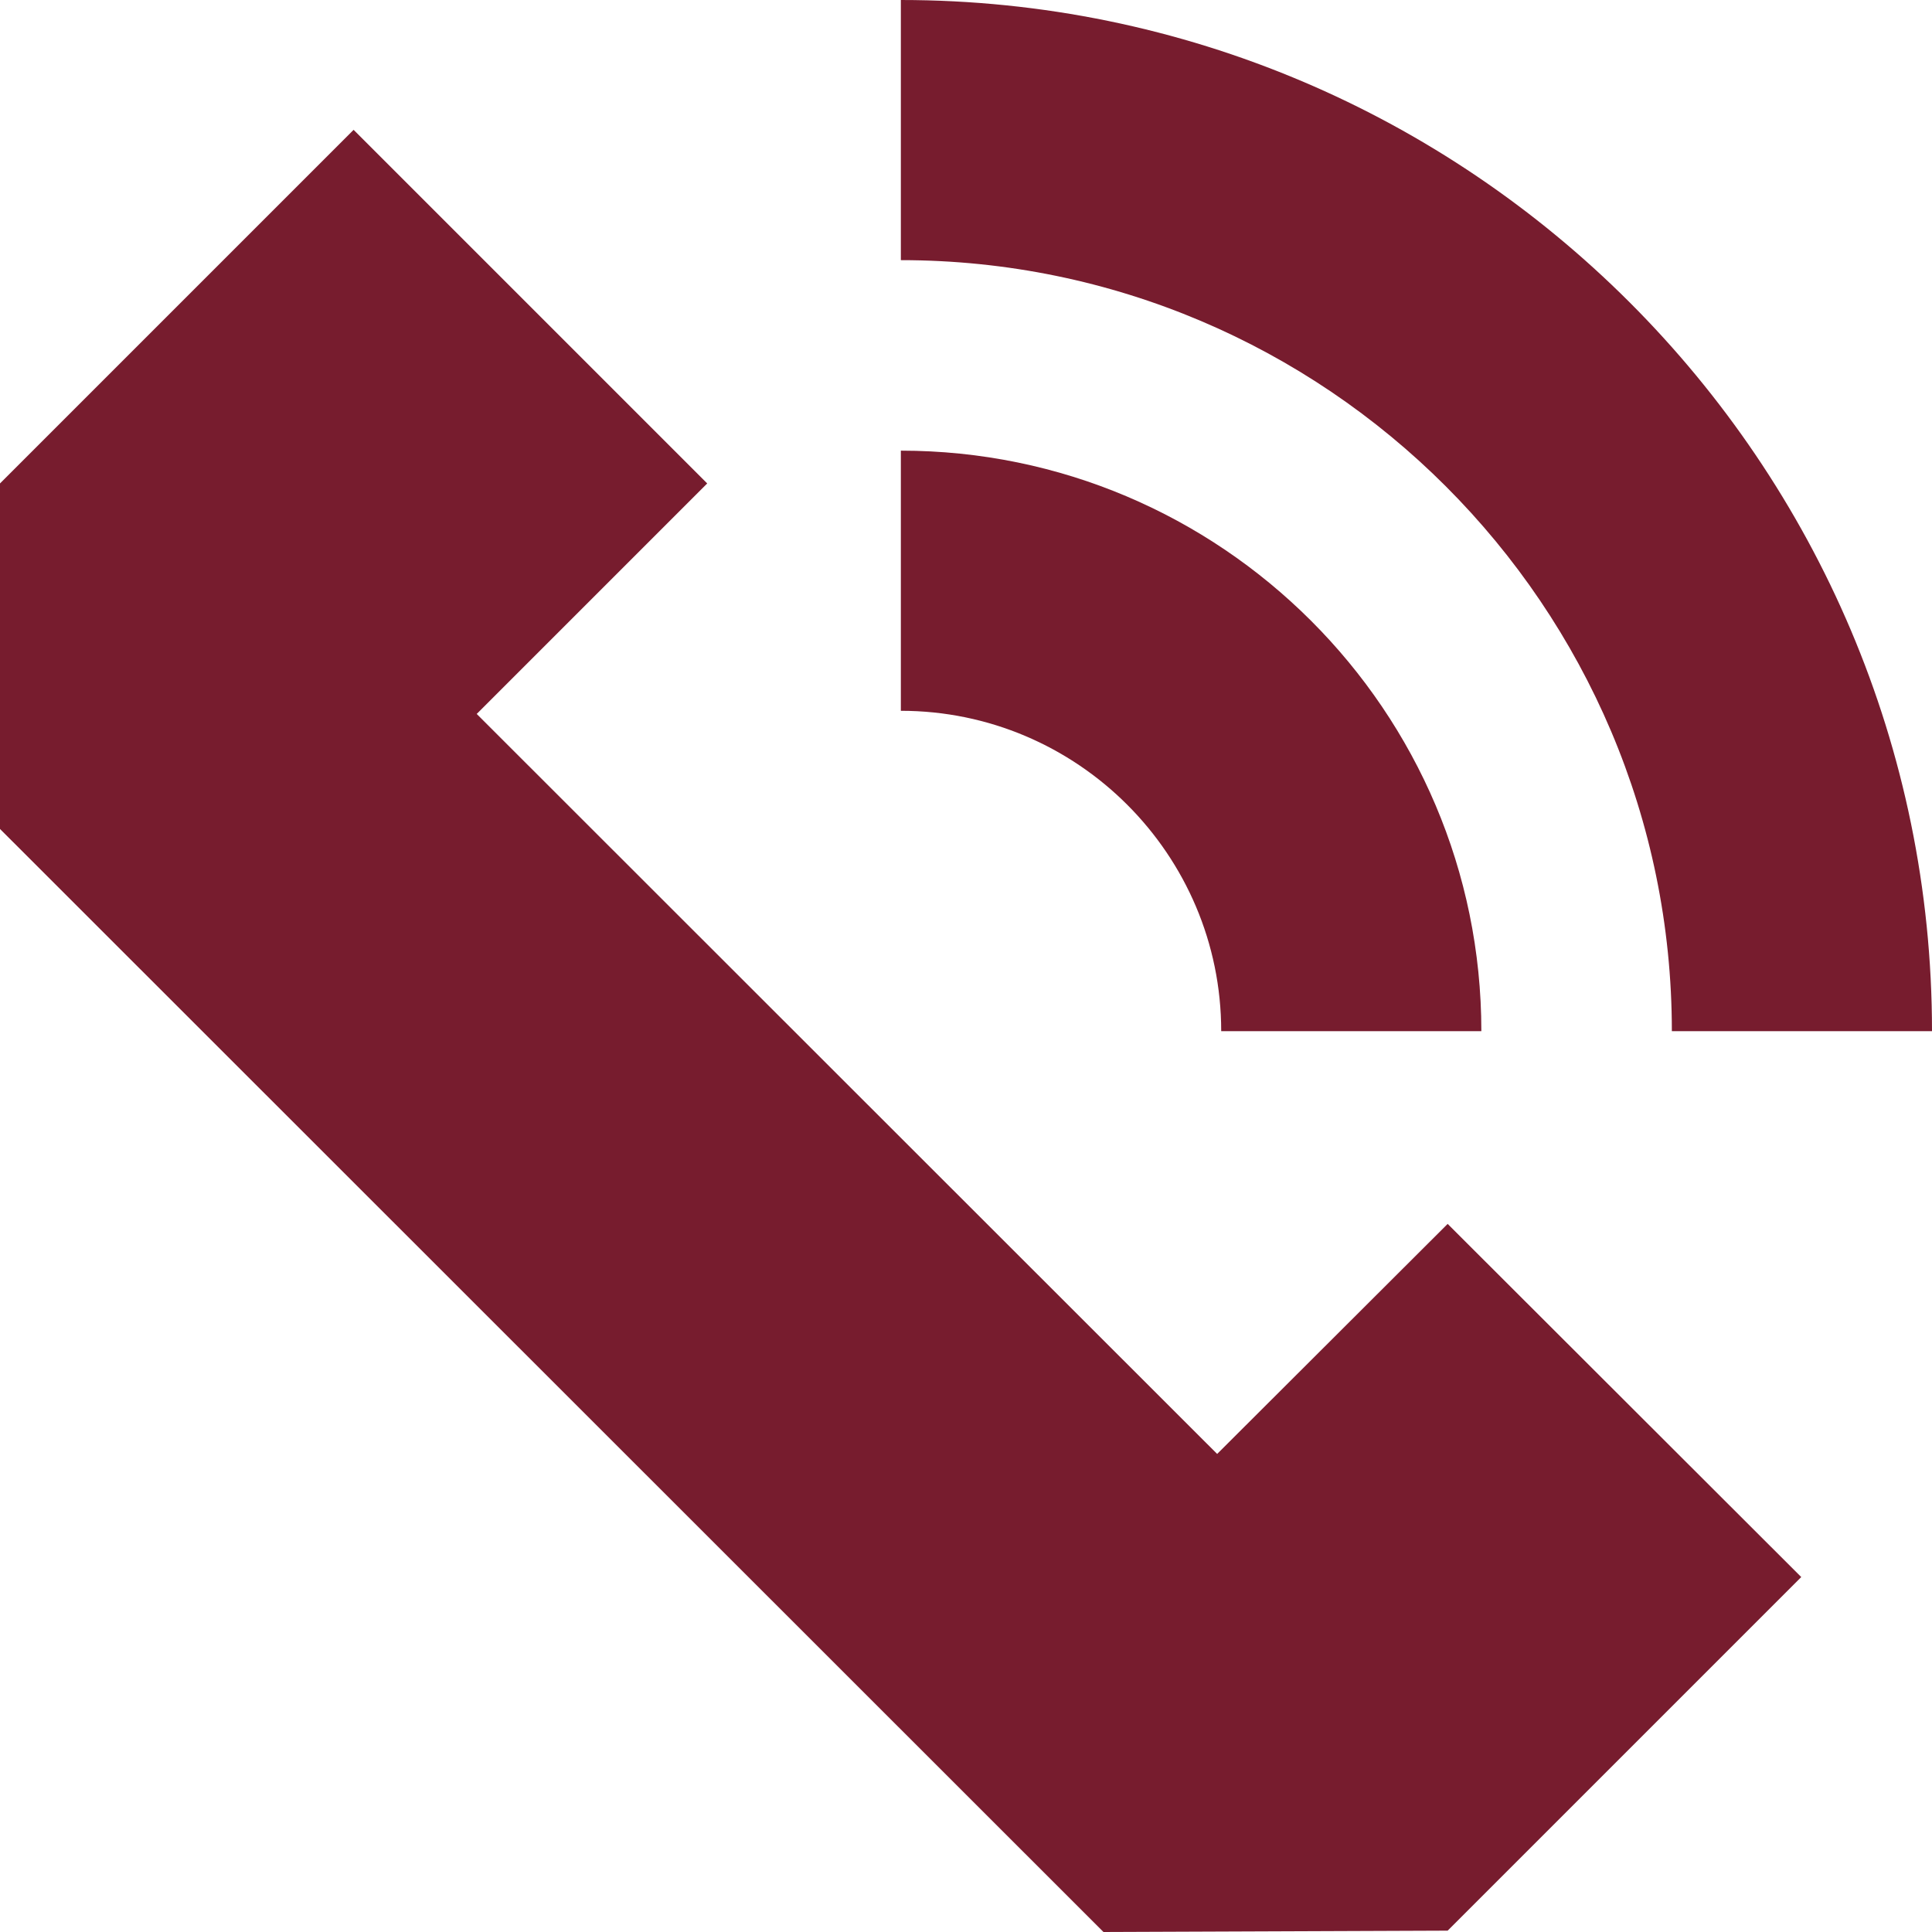
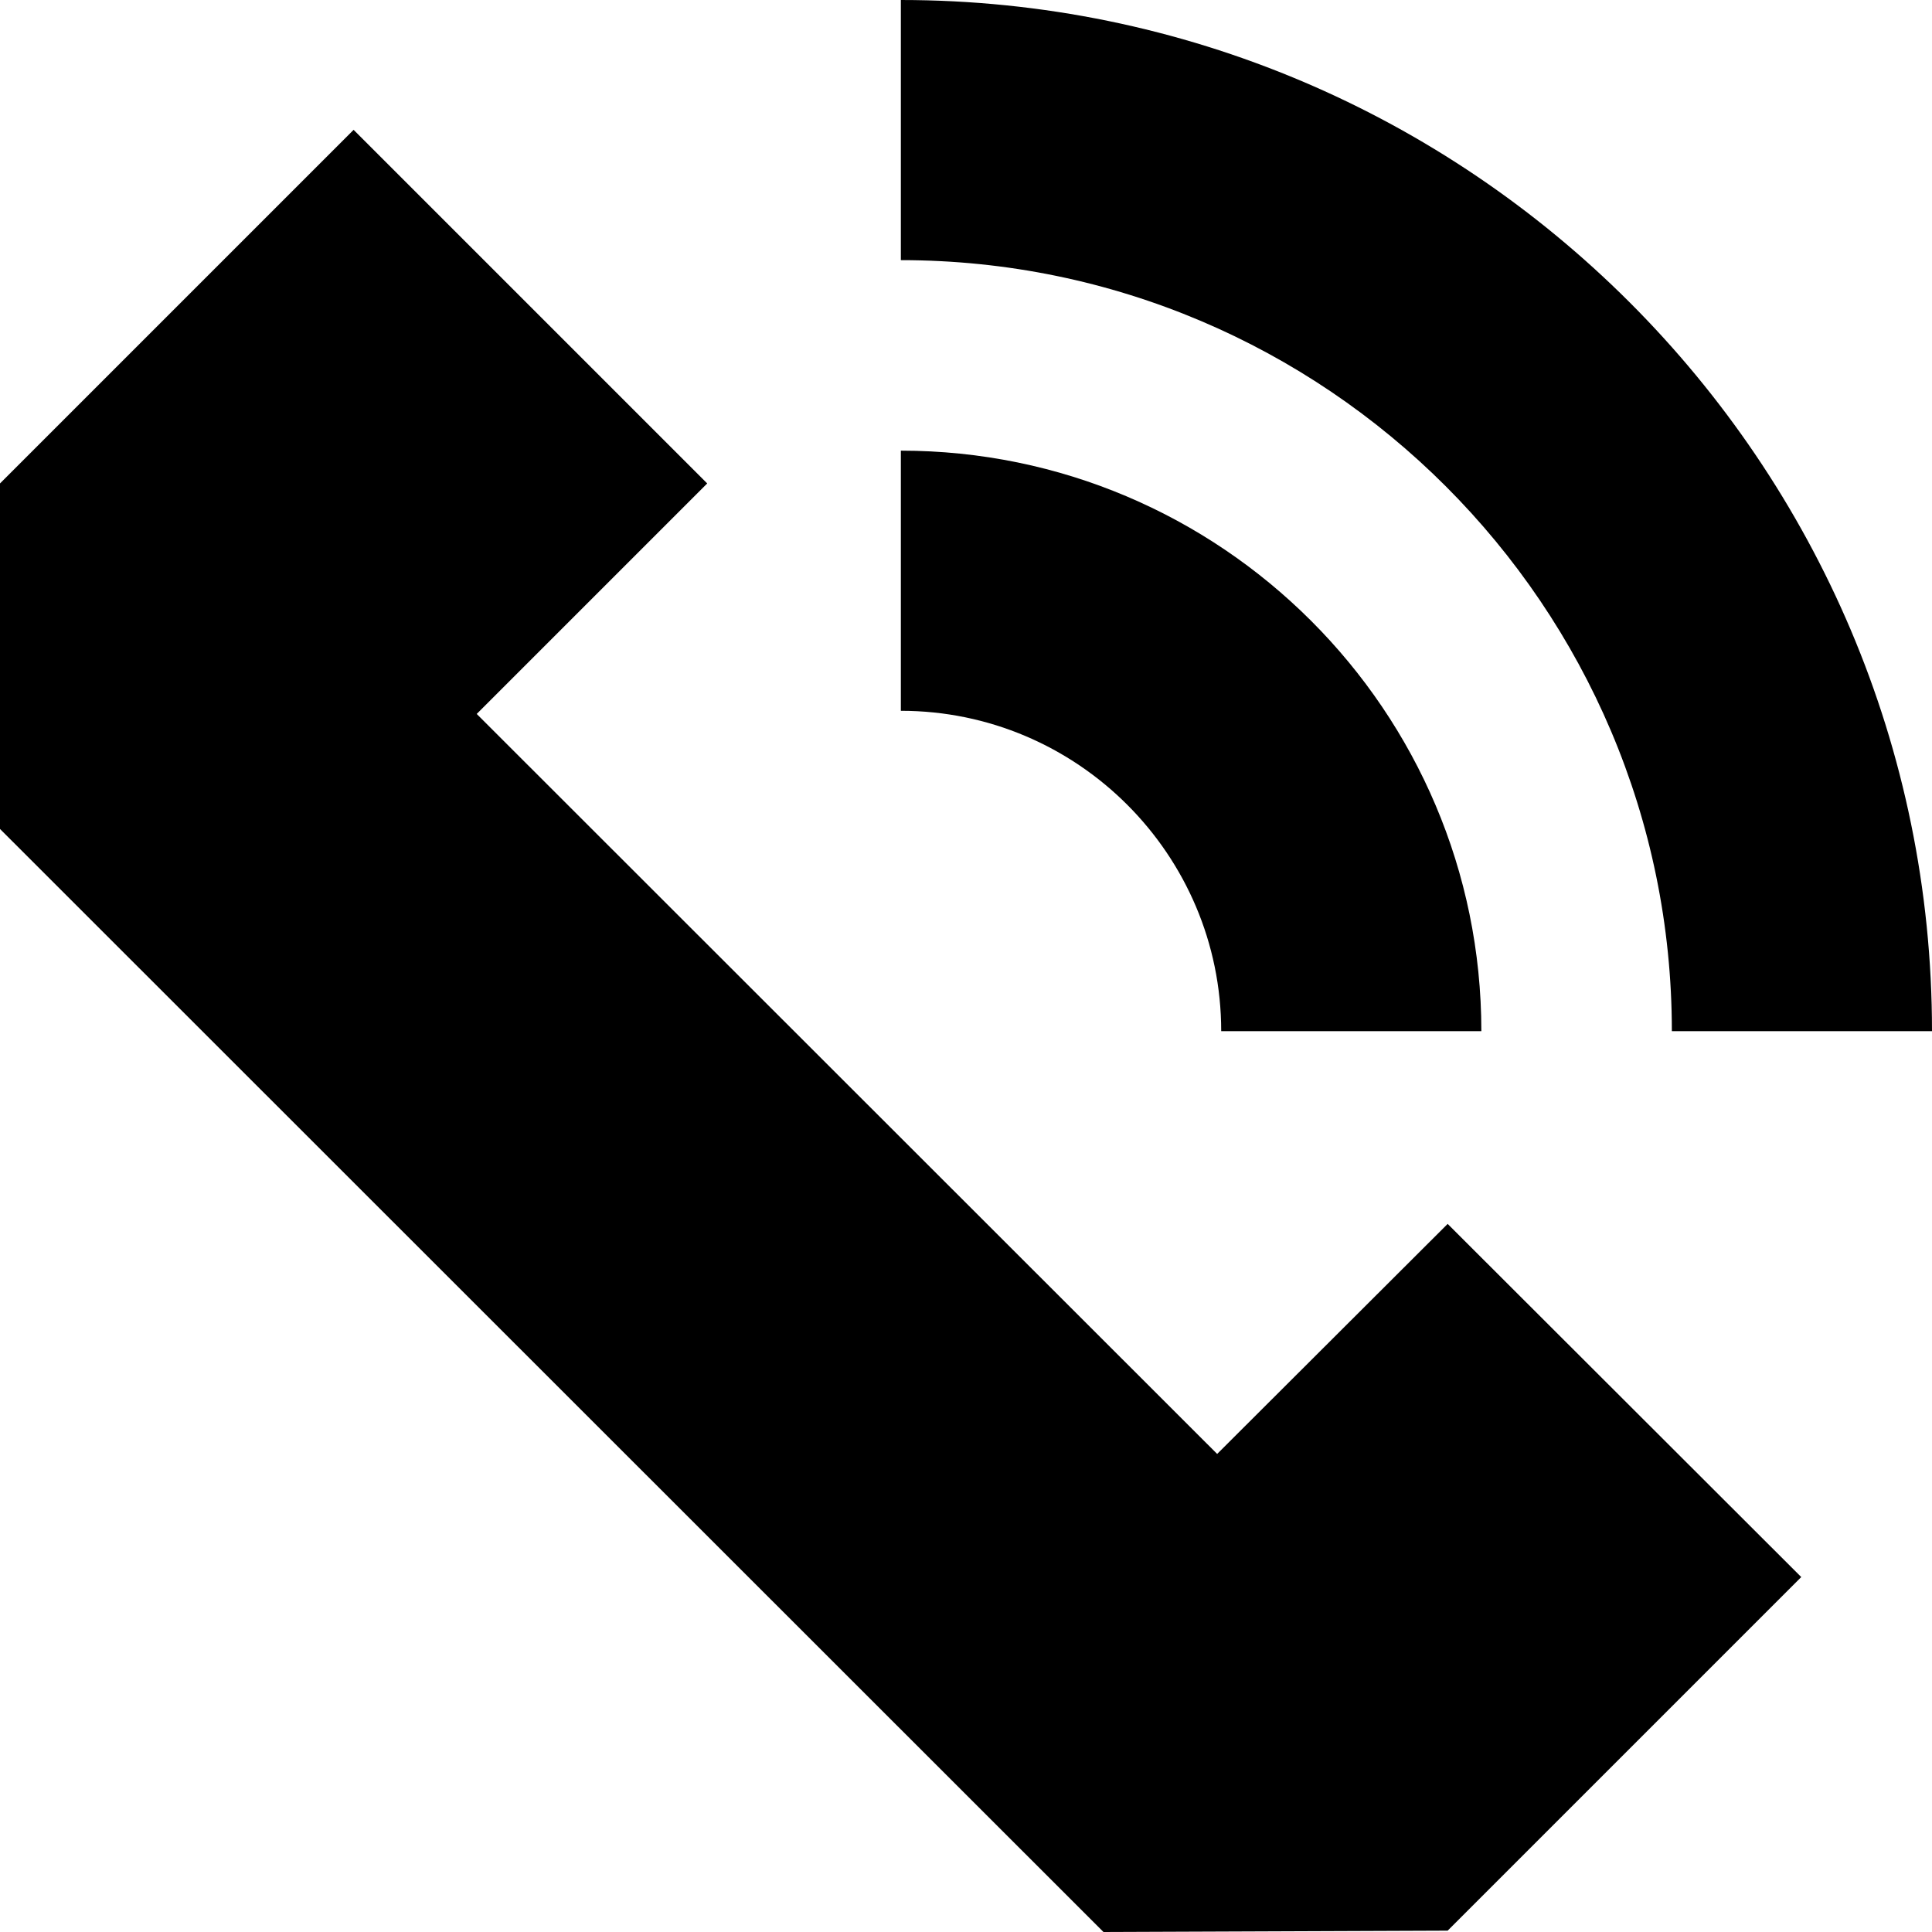
- <svg xmlns="http://www.w3.org/2000/svg" version="1.1" id="Isolation_Mode" x="0px" y="0px" viewBox="0 0 43 43" style="enable-background:new 0 0 43 43;" xml:space="preserve">
-   <style type="text/css">
- 	.st0{fill:#771C2E;}
- </style>
+ <svg xmlns="http://www.w3.org/2000/svg" version="1.1" id="Isolation_Mode" x="0px" y="0px" viewBox="0 0 43 43" xml:space="preserve">
  <g>
    <polygon class="st0" points="15.74,10.76 7.87,2.89 0,10.76 0,18.45 24.56,43 32.22,42.97 40.09,35.1 32.22,27.24 27.09,32.36    10.61,15.89  " />
    <g>
      <path class="st0" d="M43,22.95h-5.79c0-9.46-7.7-17.16-17.16-17.16V0C32.7,0,43,10.29,43,22.95z" />
    </g>
    <g>
      <path class="st0" d="M32.97,22.95h-5.79c0-3.93-3.2-7.13-7.13-7.13v-5.79C27.17,10.03,32.97,15.82,32.97,22.95z" />
    </g>
  </g>
</svg>
